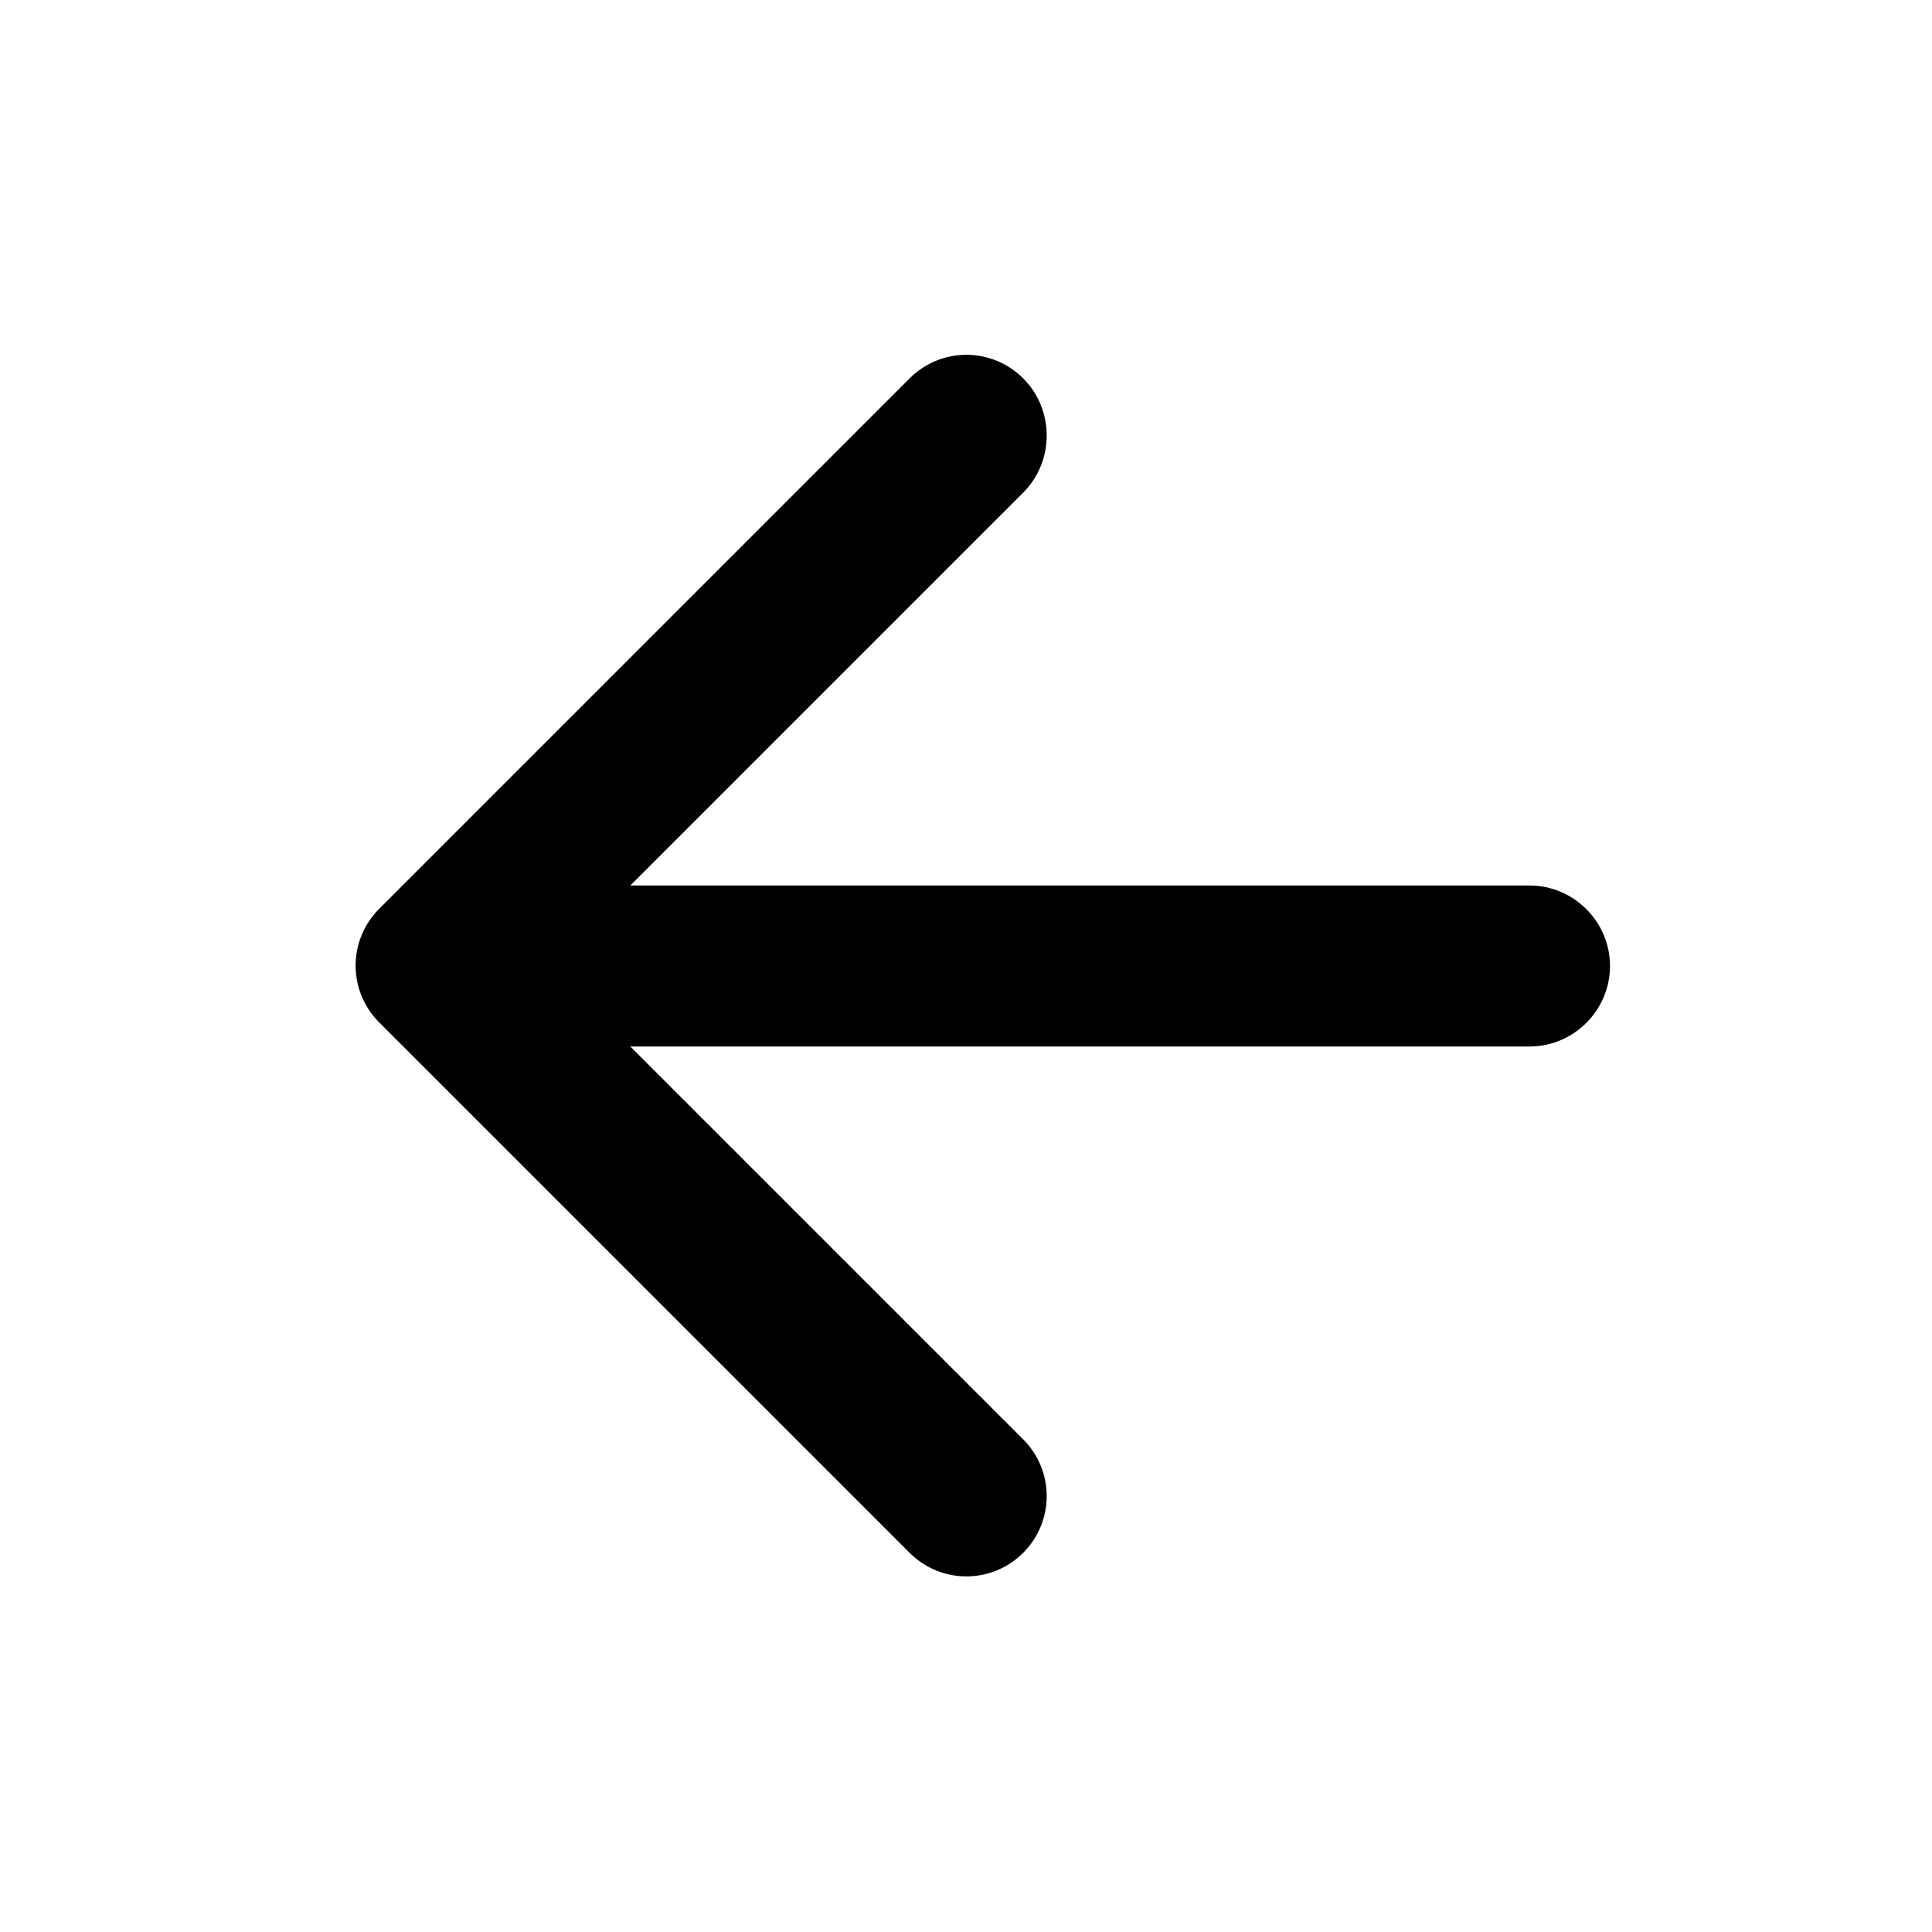
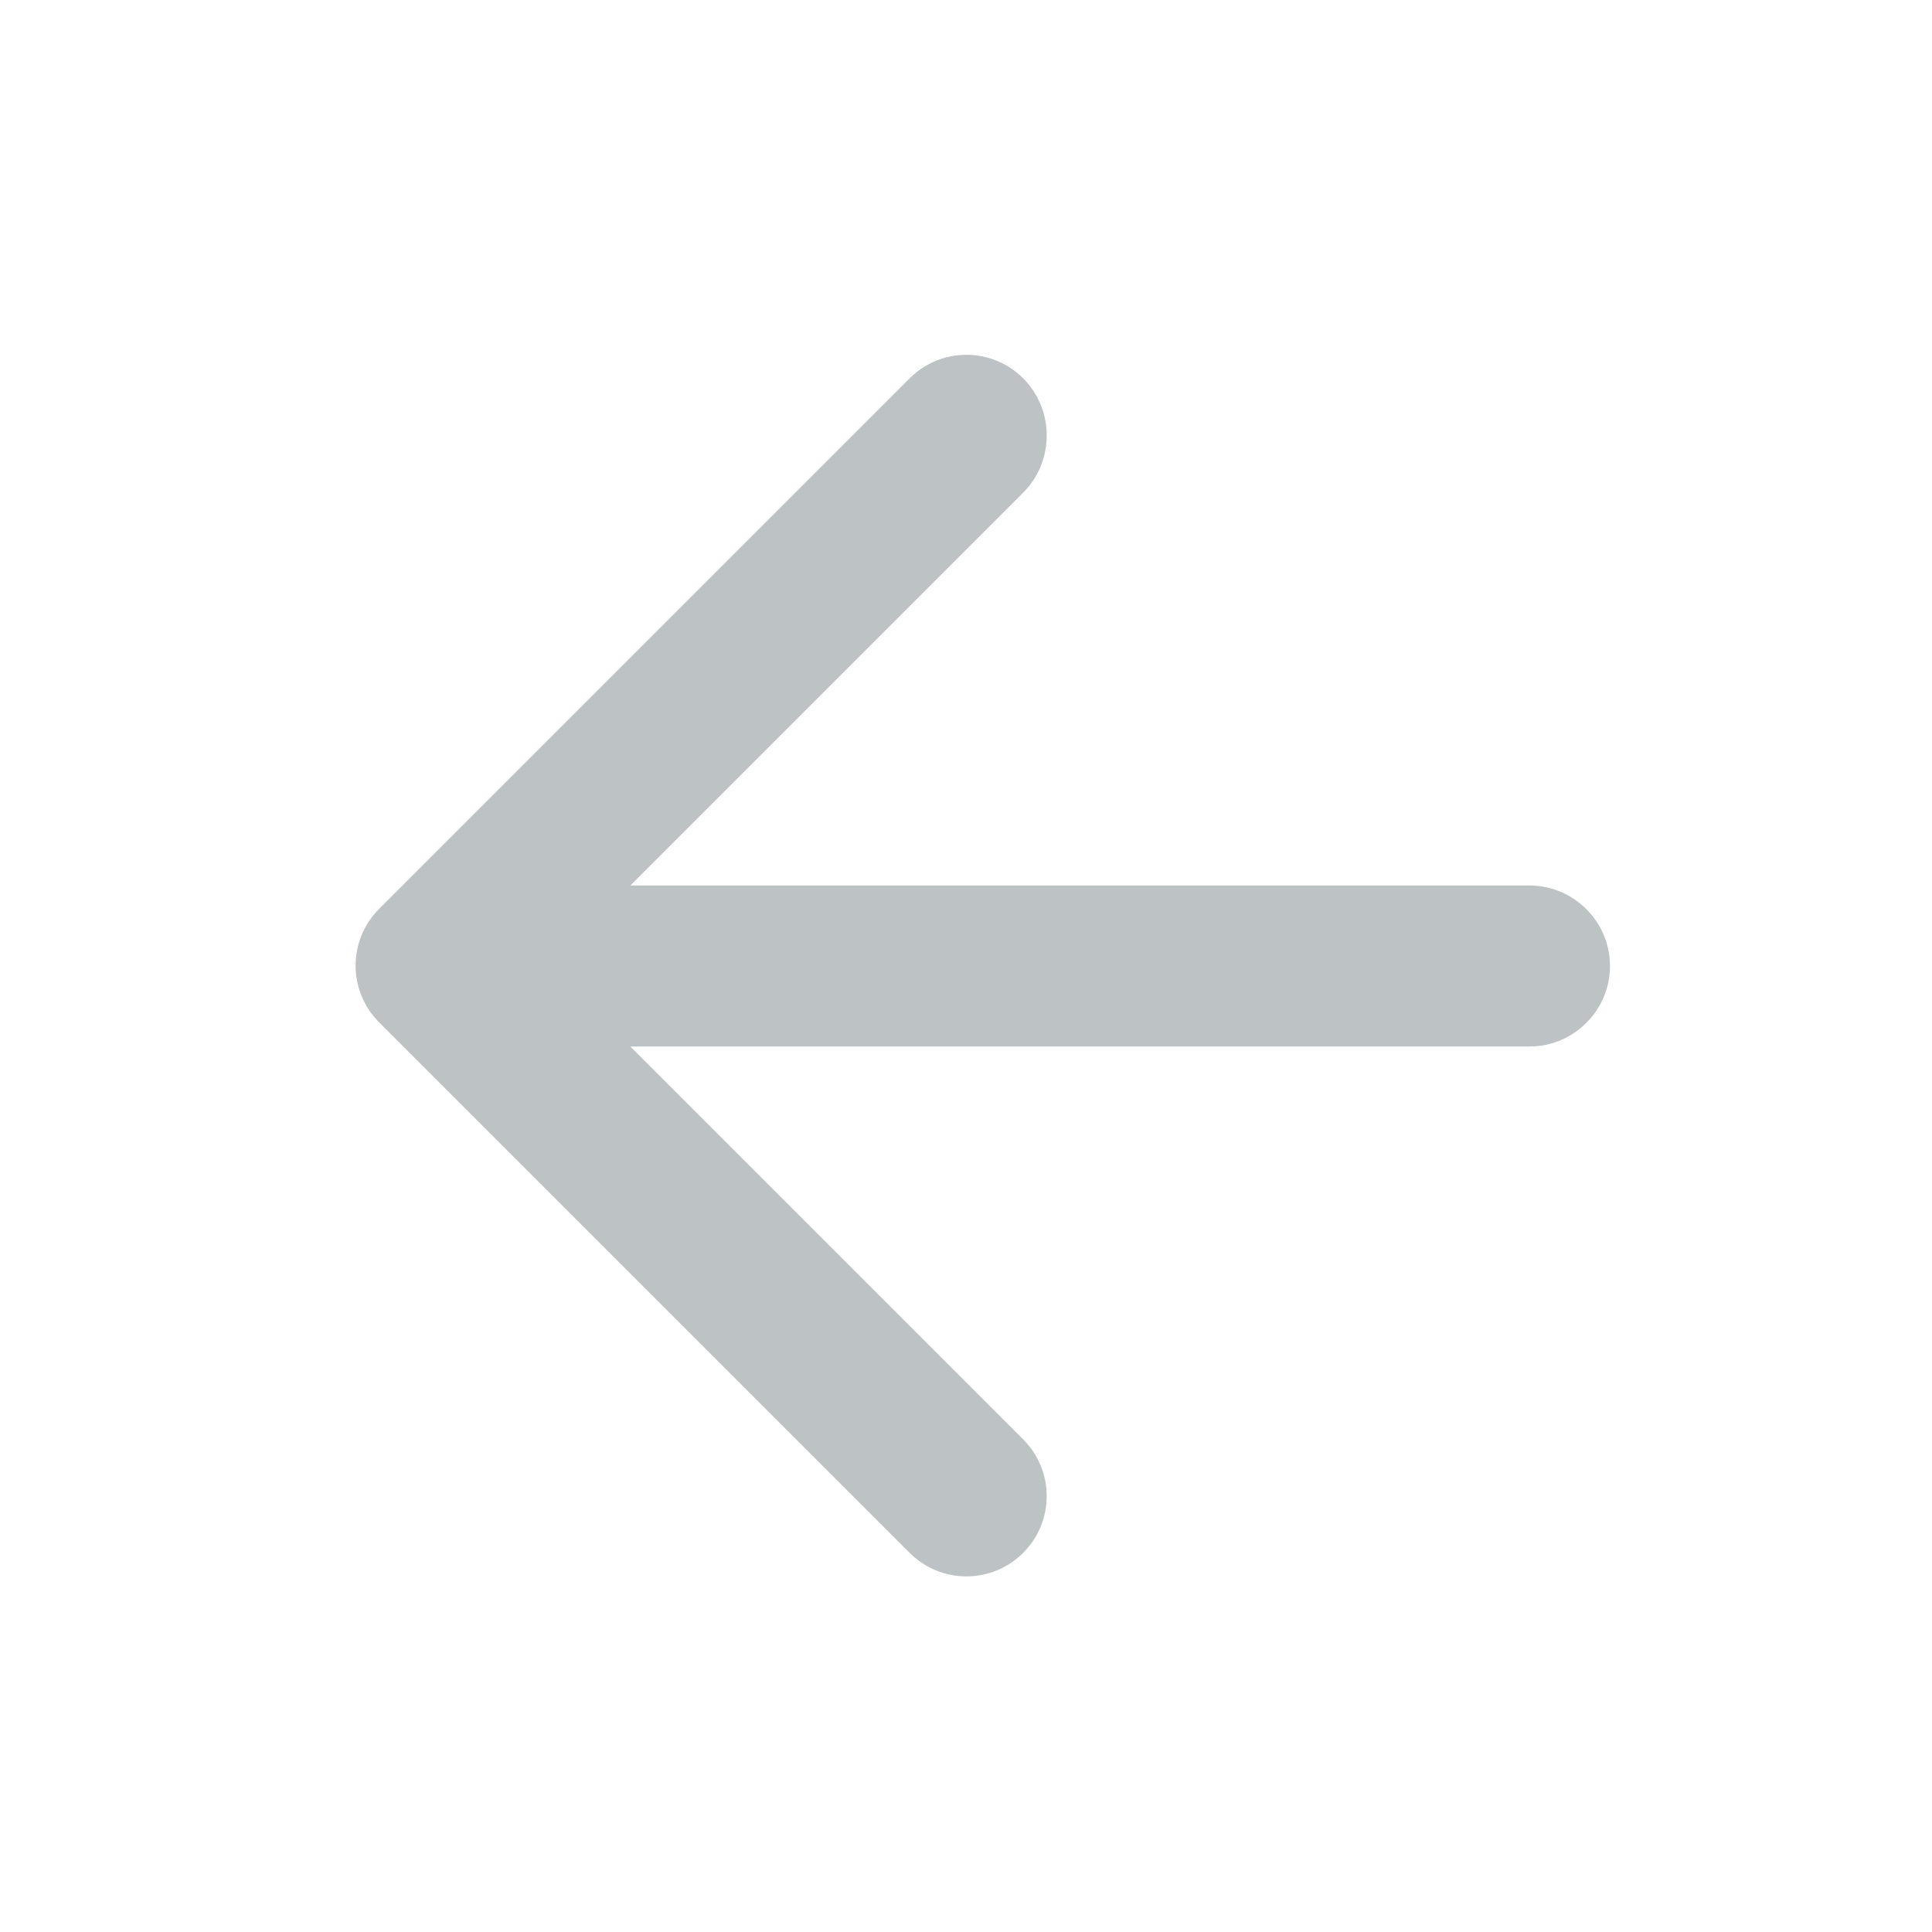
- <svg xmlns="http://www.w3.org/2000/svg" viewBox="0 0 24 24" color="textDisabled" width="20px" class="sc-5a69fd5e-0 jGReT">
+ <svg xmlns="http://www.w3.org/2000/svg" viewBox="0 0 24 24" fill="rgb(189, 194, 196)" width="20px">
  <path d="M19 11H7.83L12.71 6.12C13.1 5.73 13.1 5.09 12.71 4.7C12.32 4.31 11.69 4.31 11.3 4.7L4.71 11.29C4.32 11.68 4.32 12.31 4.71 12.7L11.3 19.29C11.69 19.68 12.32 19.68 12.71 19.29C13.1 18.9 13.1 18.27 12.71 17.88L7.83 13H19C19.55 13 20 12.55 20 12C20 11.45 19.55 11 19 11Z" />
</svg>
